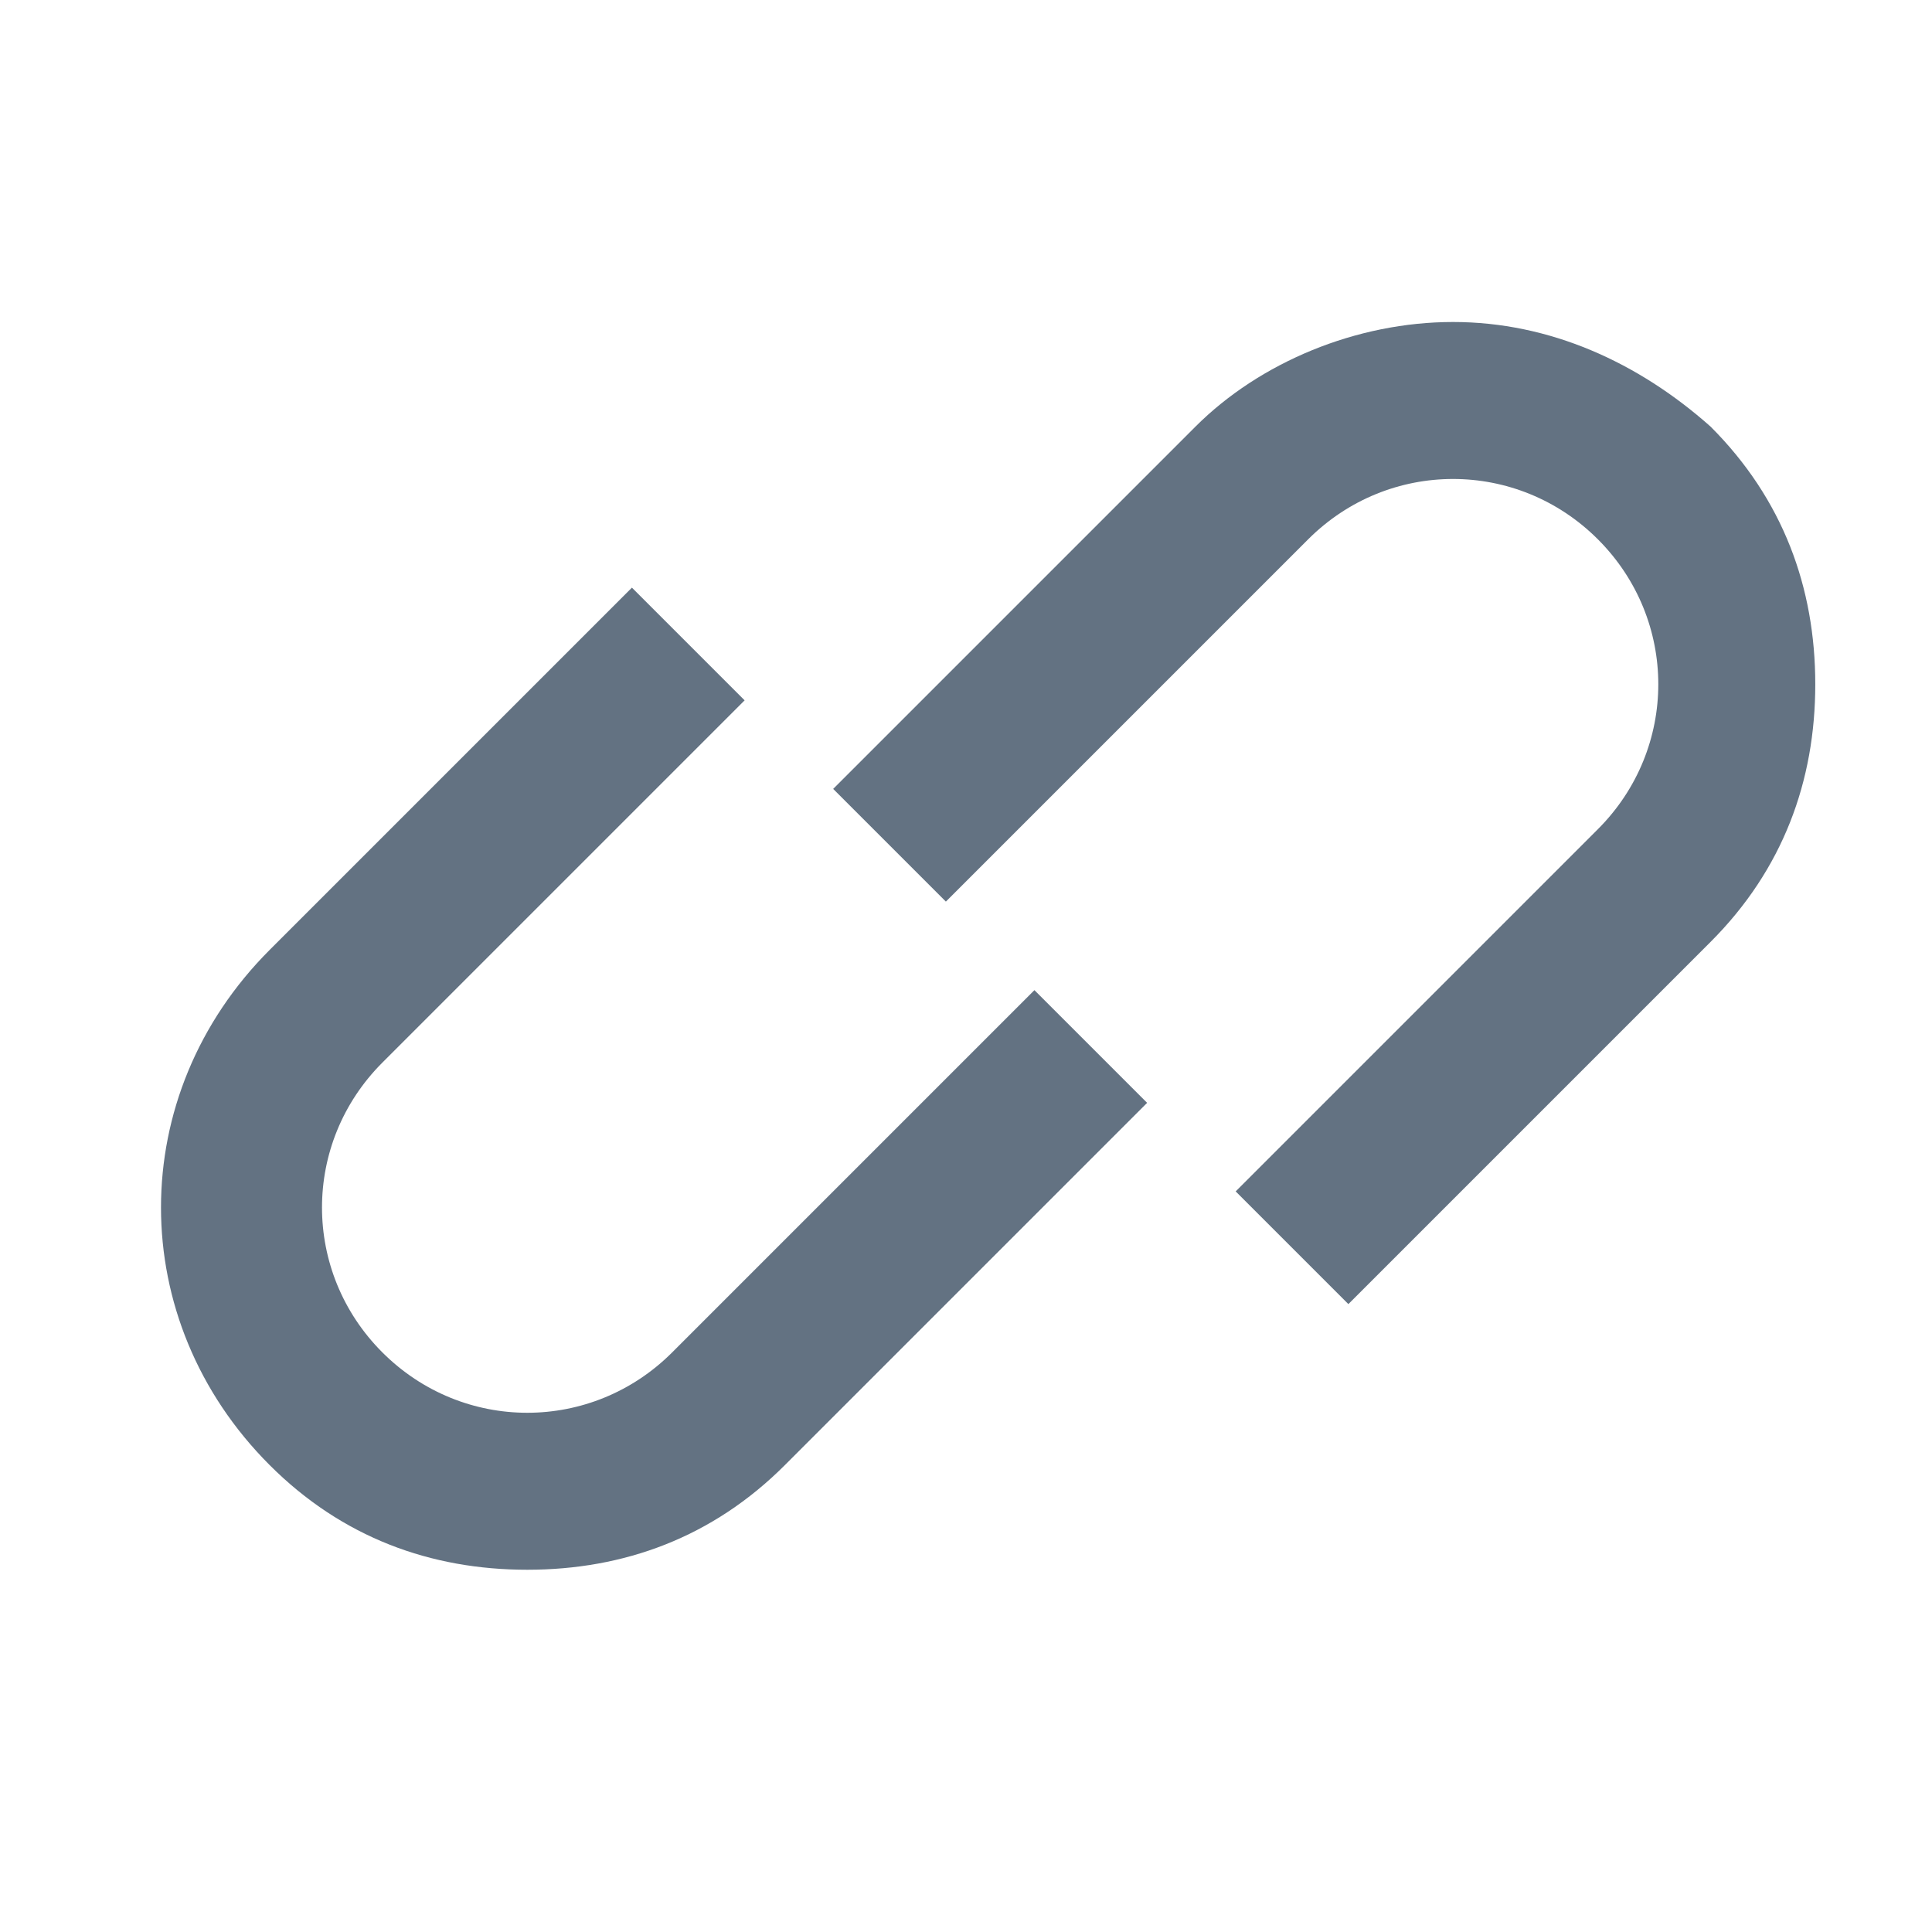
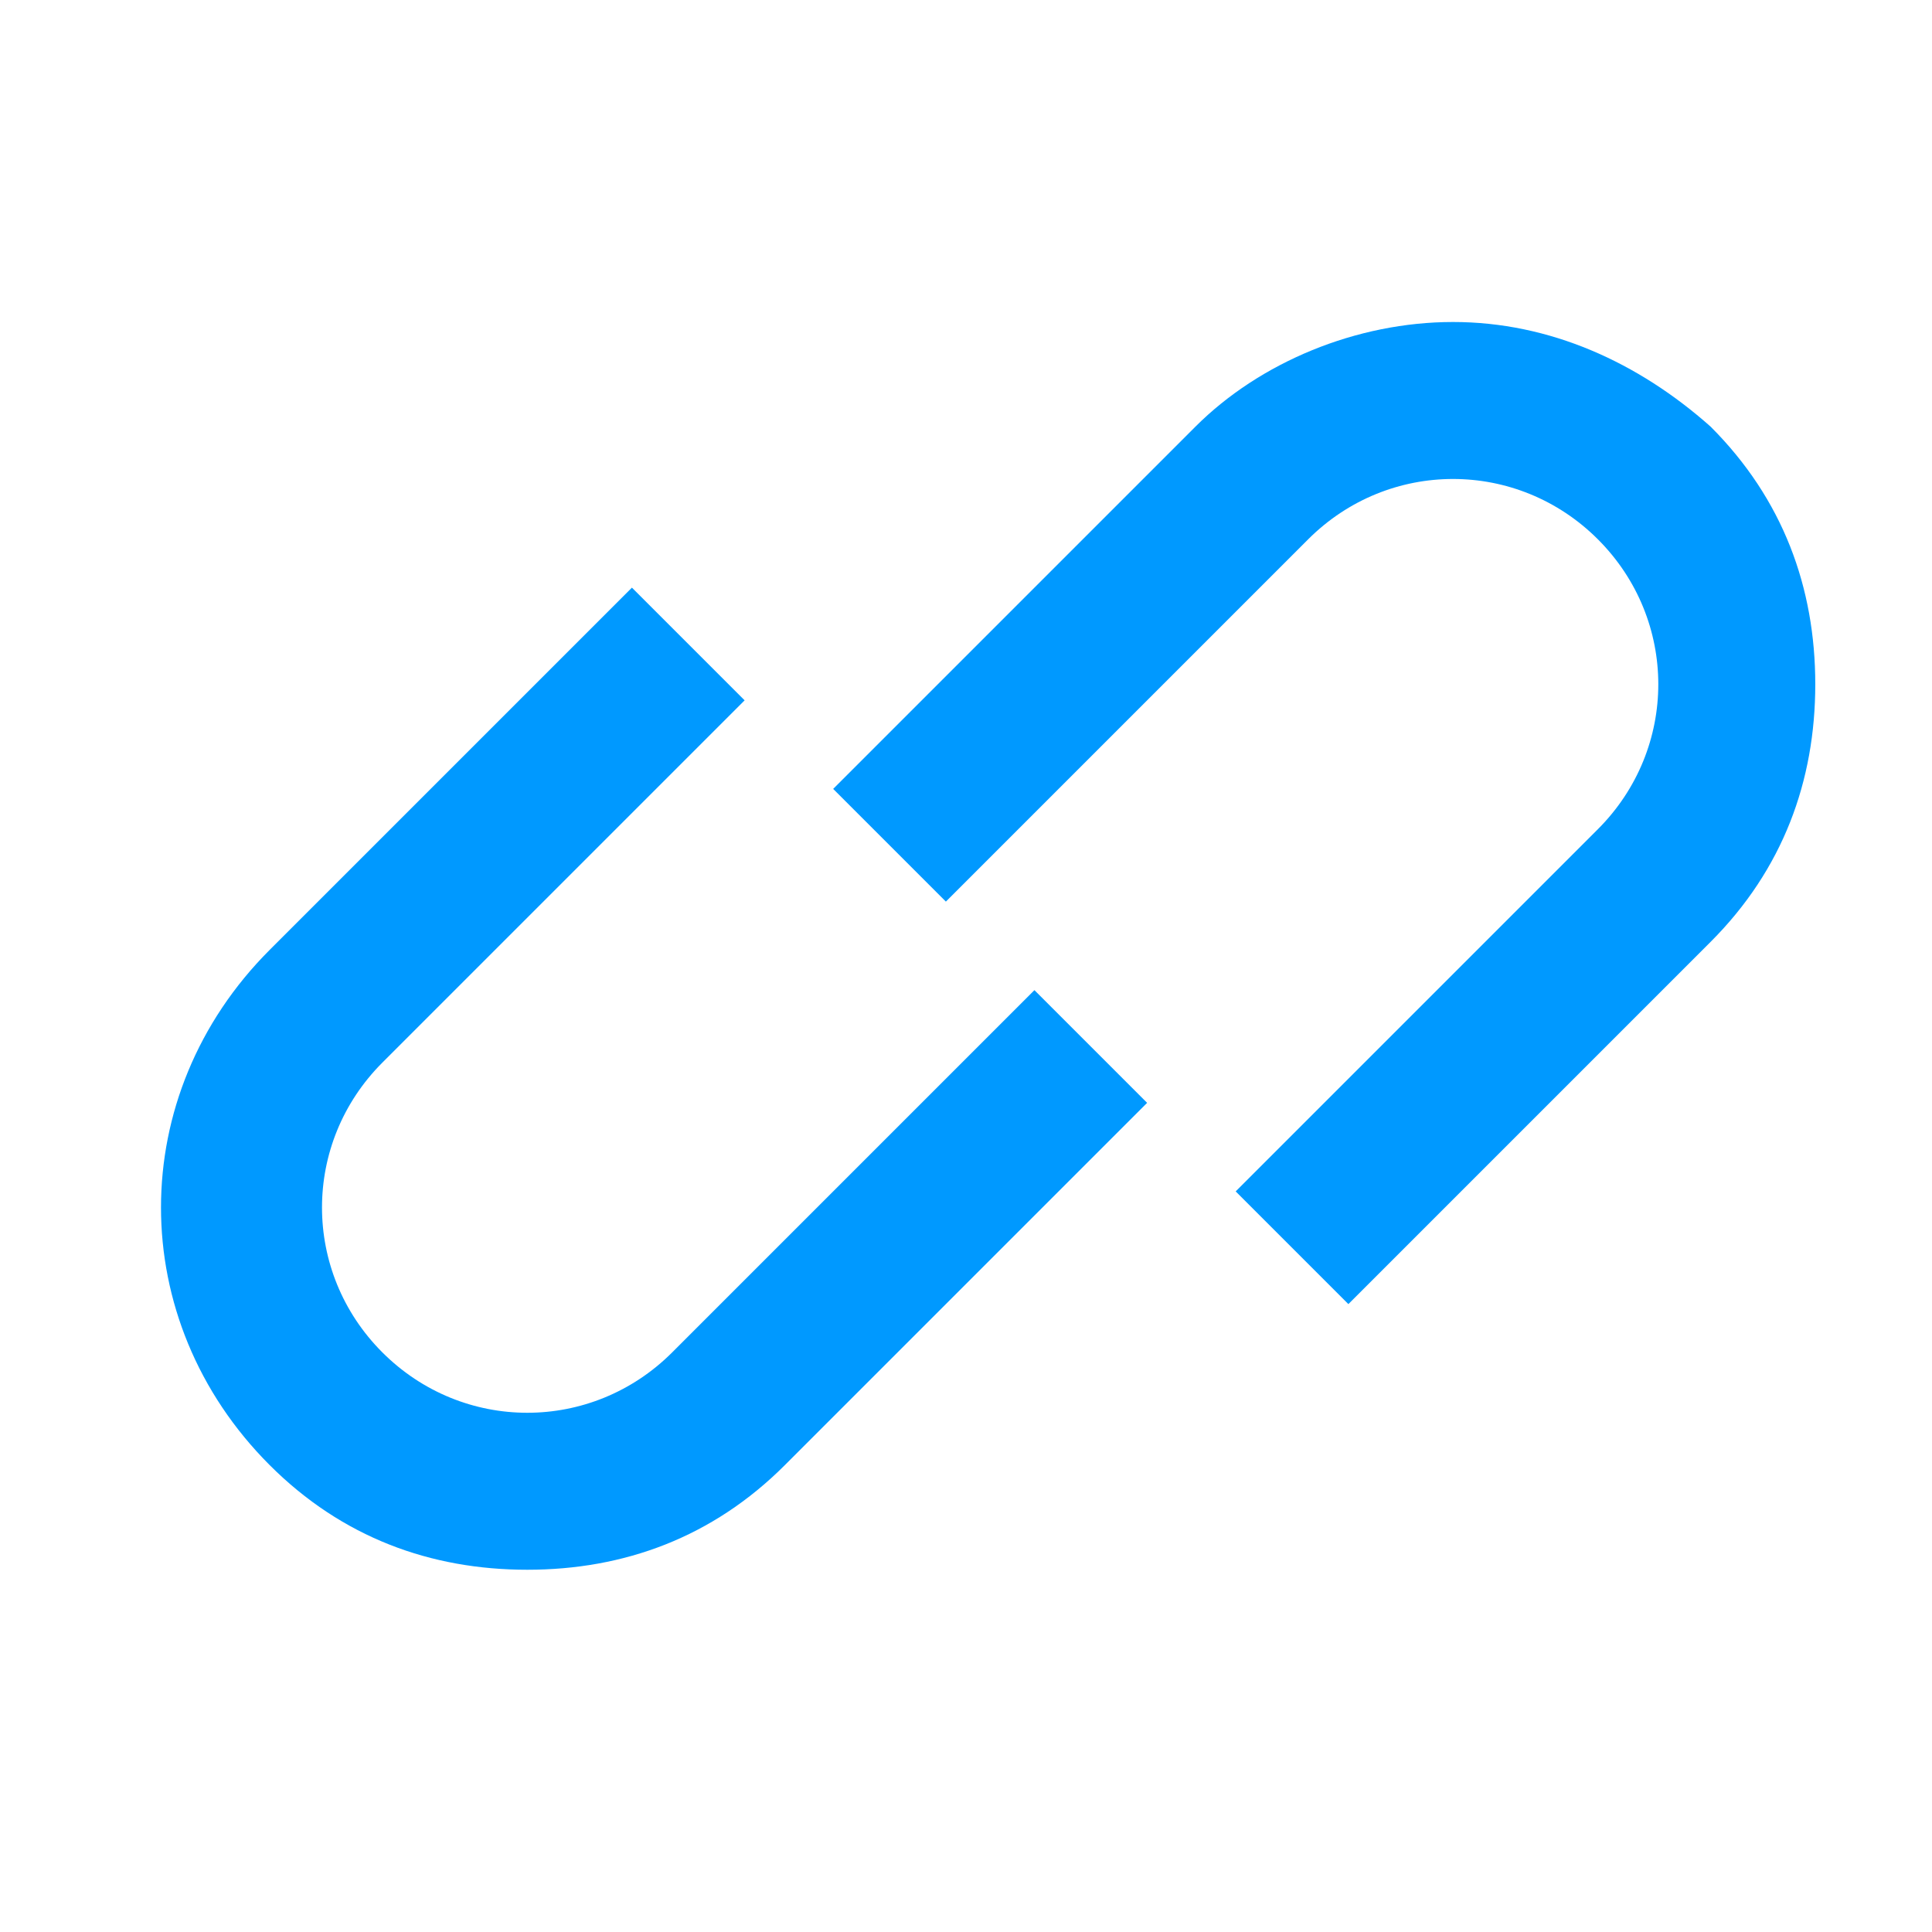
<svg xmlns="http://www.w3.org/2000/svg" width="24" height="24" viewBox="0 0 24 24" fill="none">
-   <path d="M21.25 5.3C20.35 4.5 19.25 4 18.05 4C16.85 4 15.65 4.5 14.85 5.3L10.35 9.8L11.75 11.2L16.25 6.7C17.25 5.7 18.85 5.7 19.85 6.7C20.85 7.7 20.85 9.3 19.85 10.3L15.35 14.8L16.75 16.2L21.25 11.7C22.15 10.8 22.55 9.7 22.55 8.5C22.55 7.3 22.15 6.2 21.25 5.3Z" fill="#637282" />
-   <path d="M8.35 16.8C7.35 17.8 5.75 17.8 4.75 16.8C3.75 15.8 3.75 14.2 4.75 13.2L9.25 8.7L7.85 7.3L3.35 11.8C1.55 13.6 1.55 16.4 3.35 18.2C4.25 19.1 5.35 19.5 6.55 19.5C7.75 19.5 8.85 19.1 9.75 18.2L14.25 13.7L12.85 12.3L8.35 16.8Z" fill="#637282" />
+   <path d="M21.25 5.3C20.35 4.5 19.25 4 18.05 4C16.85 4 15.65 4.5 14.85 5.3L10.35 9.8L11.75 11.2L16.25 6.7C17.25 5.7 18.85 5.7 19.85 6.7C20.85 7.7 20.85 9.3 19.85 10.3L15.35 14.8L16.75 16.2L21.25 11.7C22.15 10.8 22.55 9.7 22.55 8.5C22.55 7.3 22.15 6.2 21.25 5.3Z" fill="#0099ff" />
+   <path d="M8.35 16.8C7.35 17.8 5.75 17.8 4.75 16.8C3.75 15.8 3.75 14.2 4.75 13.2L9.25 8.7L7.85 7.3L3.35 11.8C1.55 13.6 1.55 16.4 3.35 18.2C4.25 19.1 5.35 19.5 6.55 19.5C7.75 19.5 8.85 19.1 9.75 18.2L14.25 13.7L12.85 12.3L8.35 16.8Z" fill="#0099ff" />
</svg>
